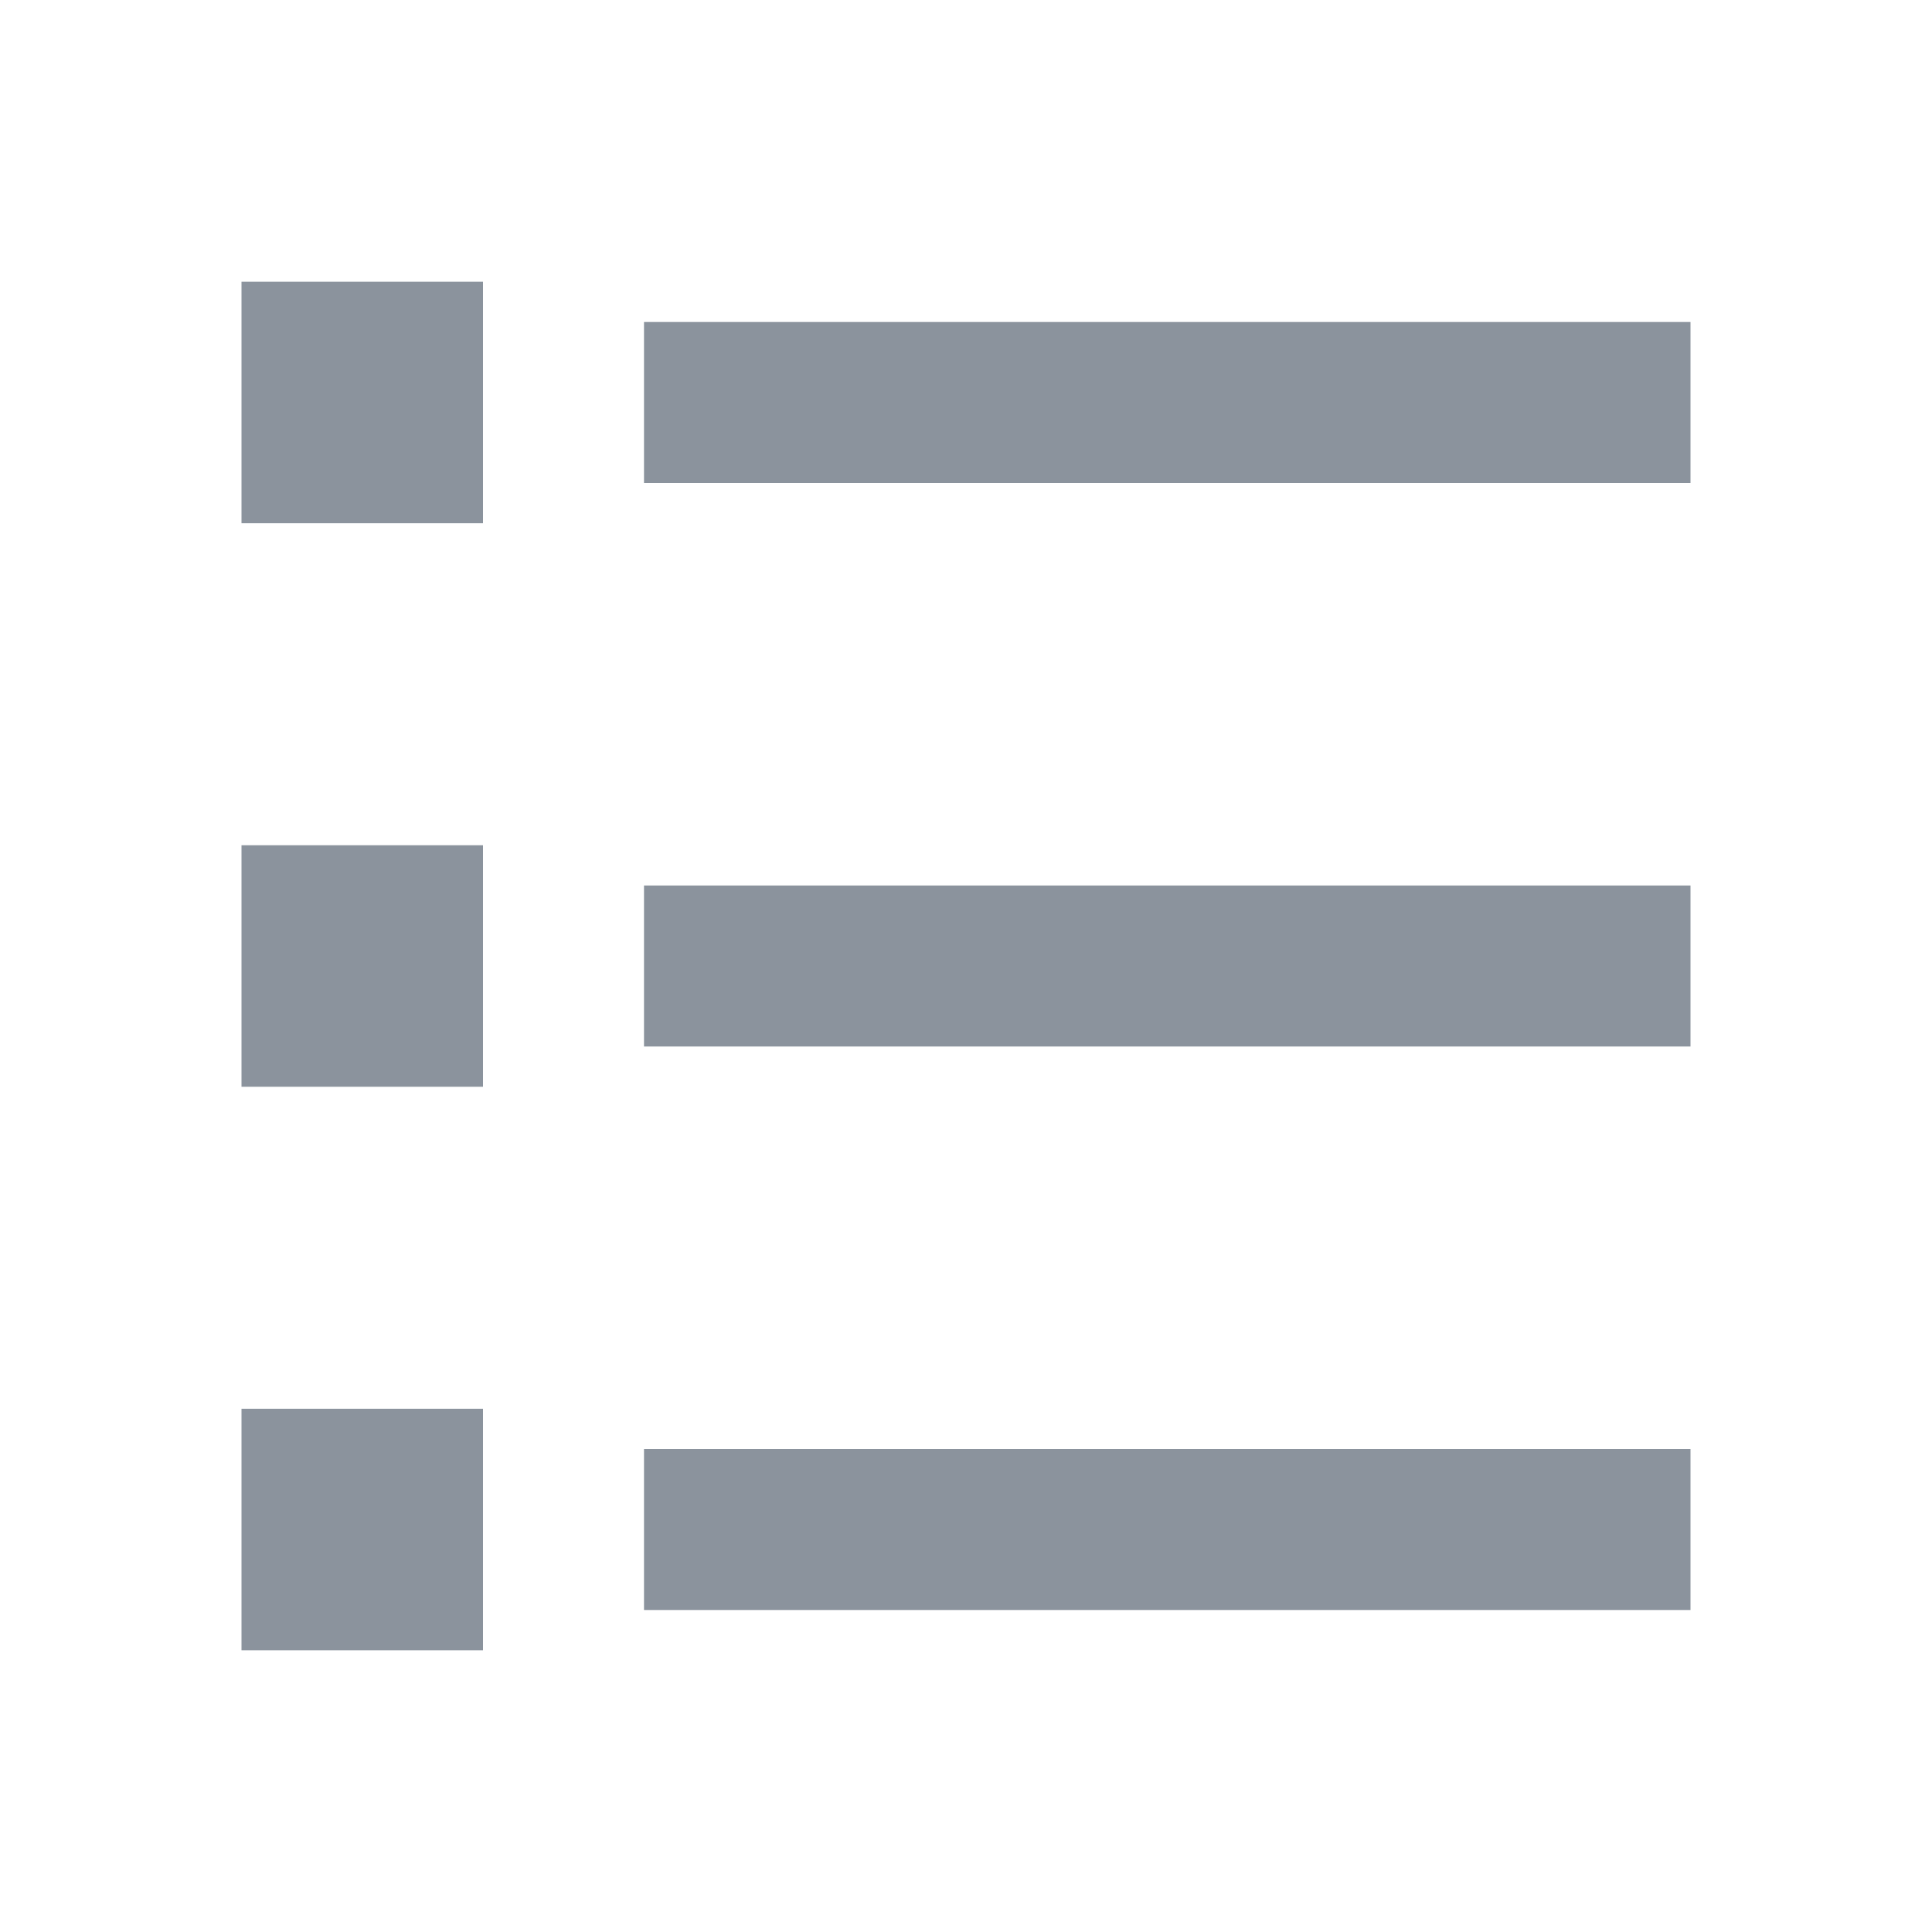
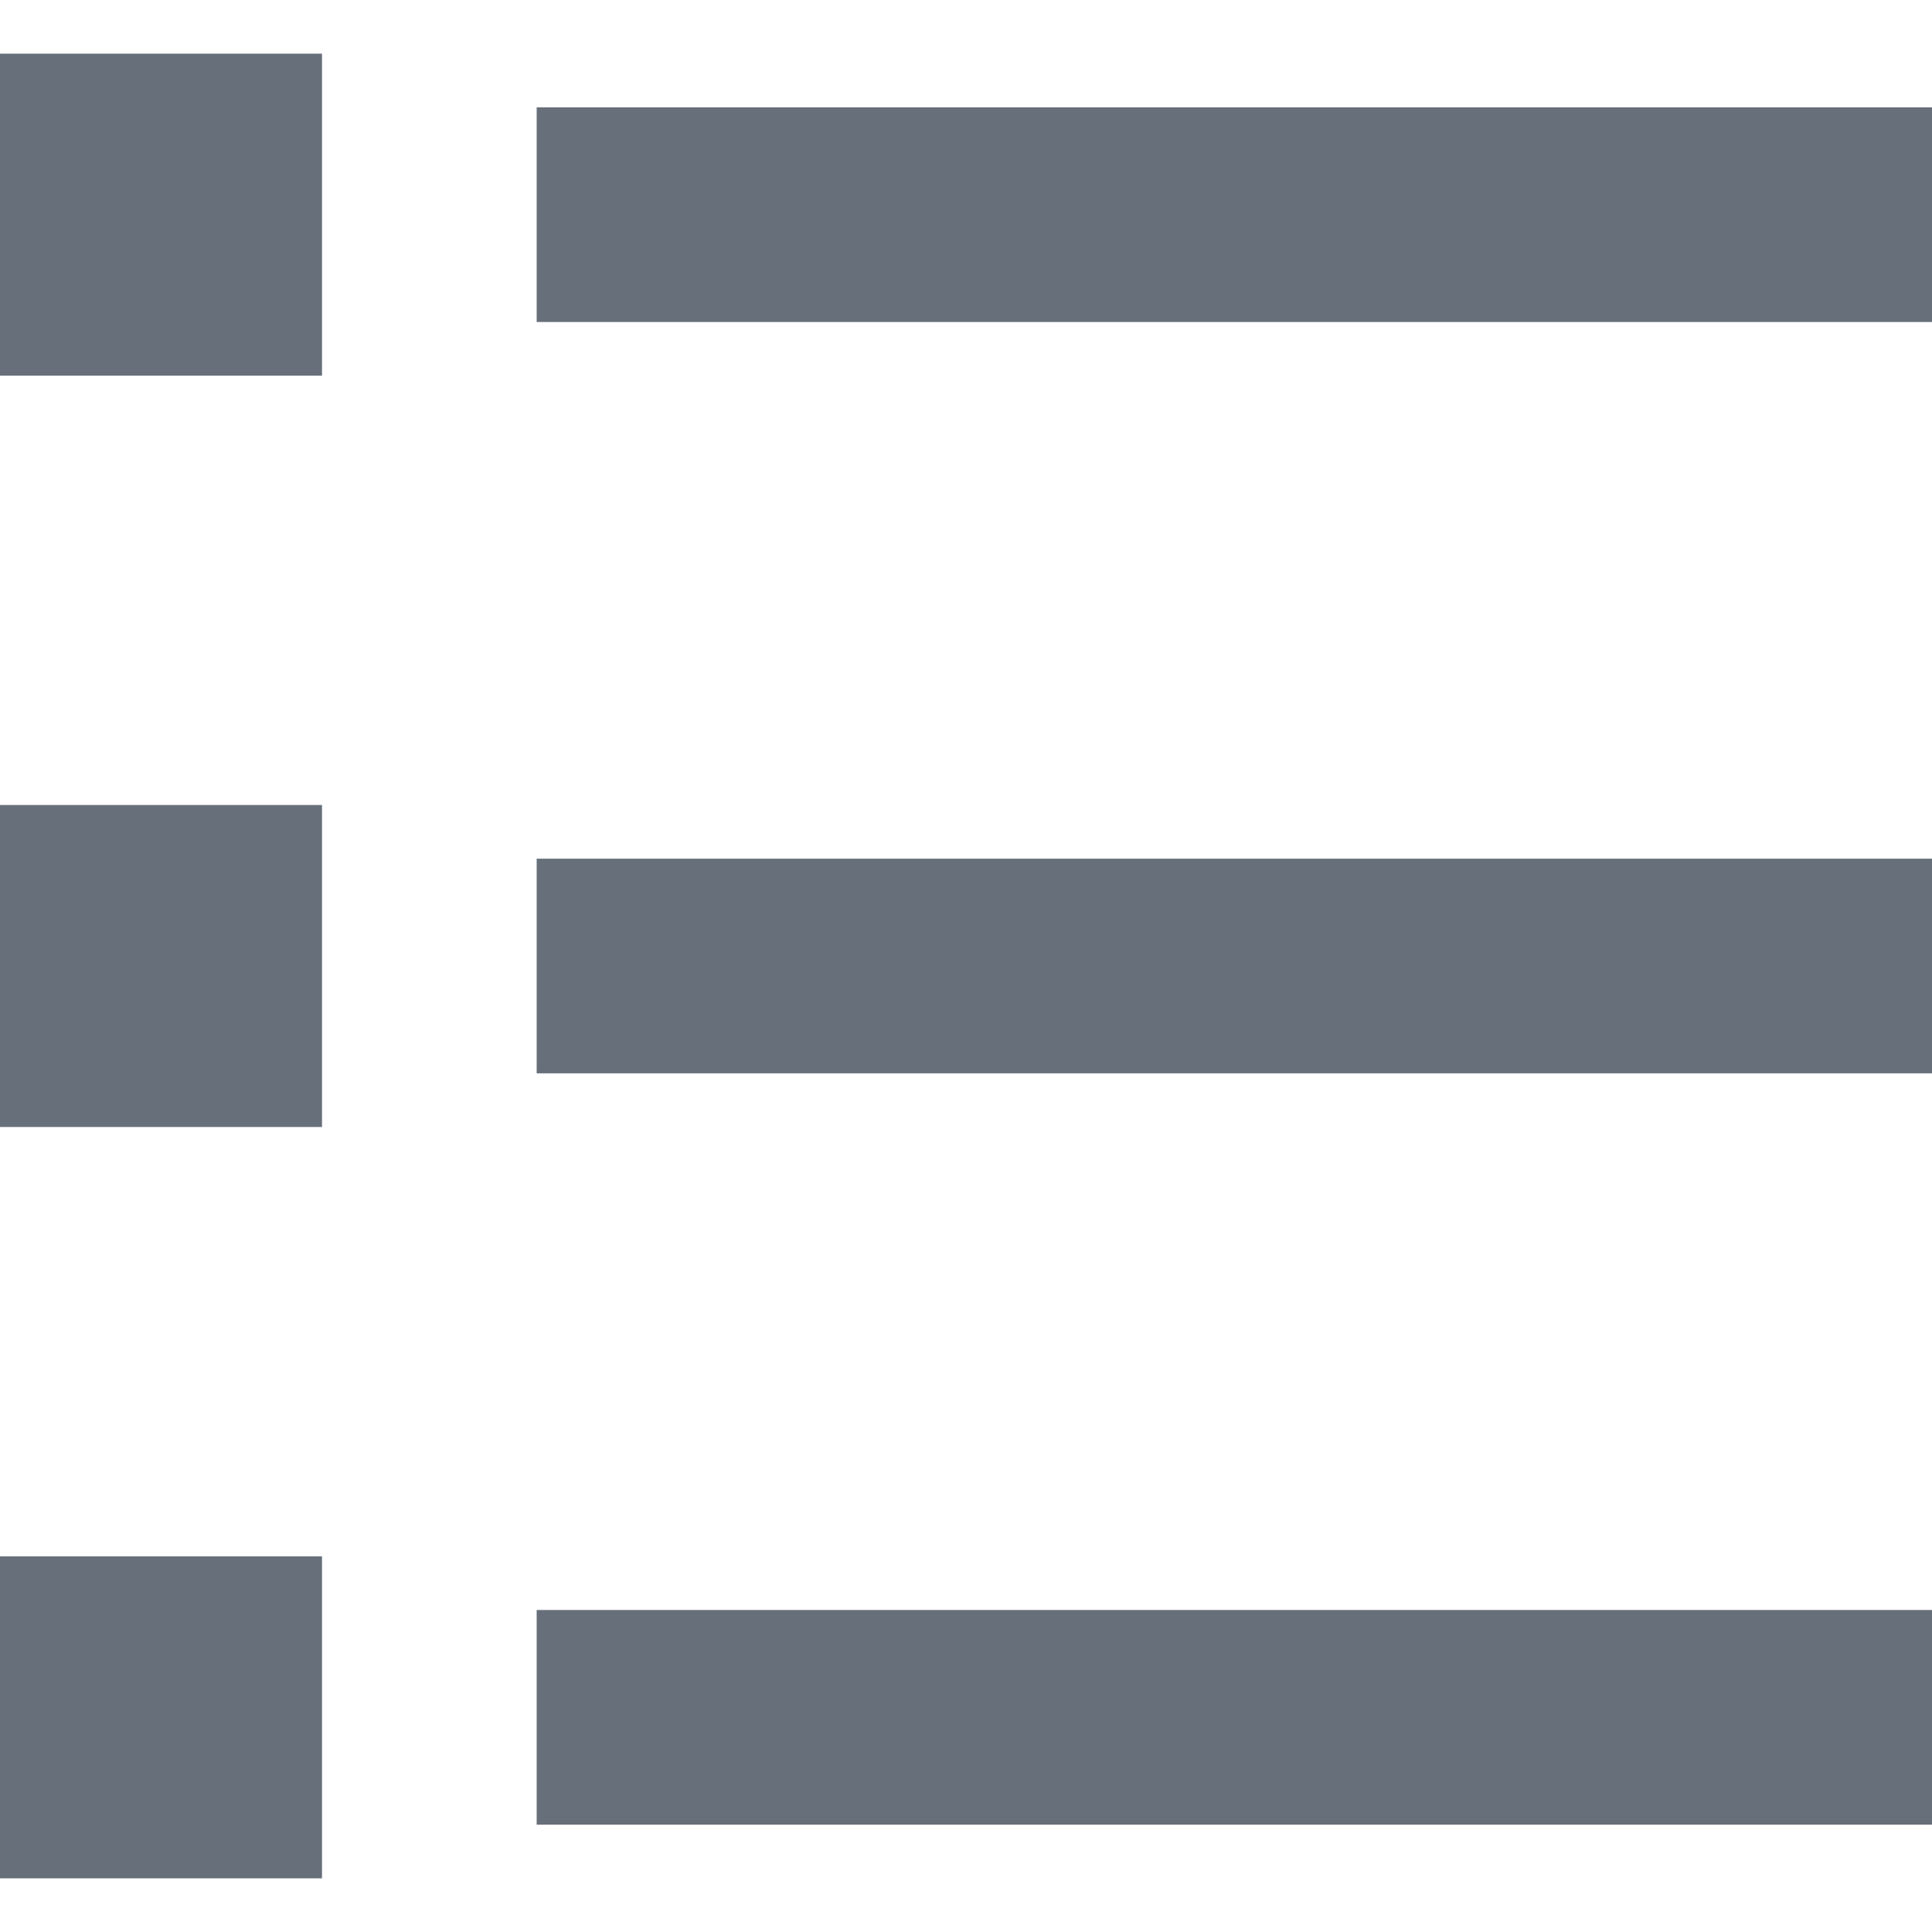
- <svg xmlns="http://www.w3.org/2000/svg" width="24" height="24" viewBox="0 0 24 24" fill="none">
-   <path d="M8 4H21V6H8V4ZM3 3.5H6V6.5H3V3.5ZM3 10.5H6V13.5H3V10.5ZM3 17.5H6V20.5H3V17.5ZM8 11H21V13H8V11ZM8 18H21V20H8V18Z" fill="#8B939D" />
+ <svg xmlns="http://www.w3.org/2000/svg" width="18" height="18" viewBox="0 0 18 18" fill="none">
+   <path d="M5 1H18V3H5V1ZM0 0.5H3V3.5H0V0.5ZM0 7.5H3V10.5H0V7.5ZM0 14.5H3V17.5H0V14.5ZM5 8H18V10H5V8ZM5 15H18V17H5V15Z" fill="#676F7A" />
</svg>
